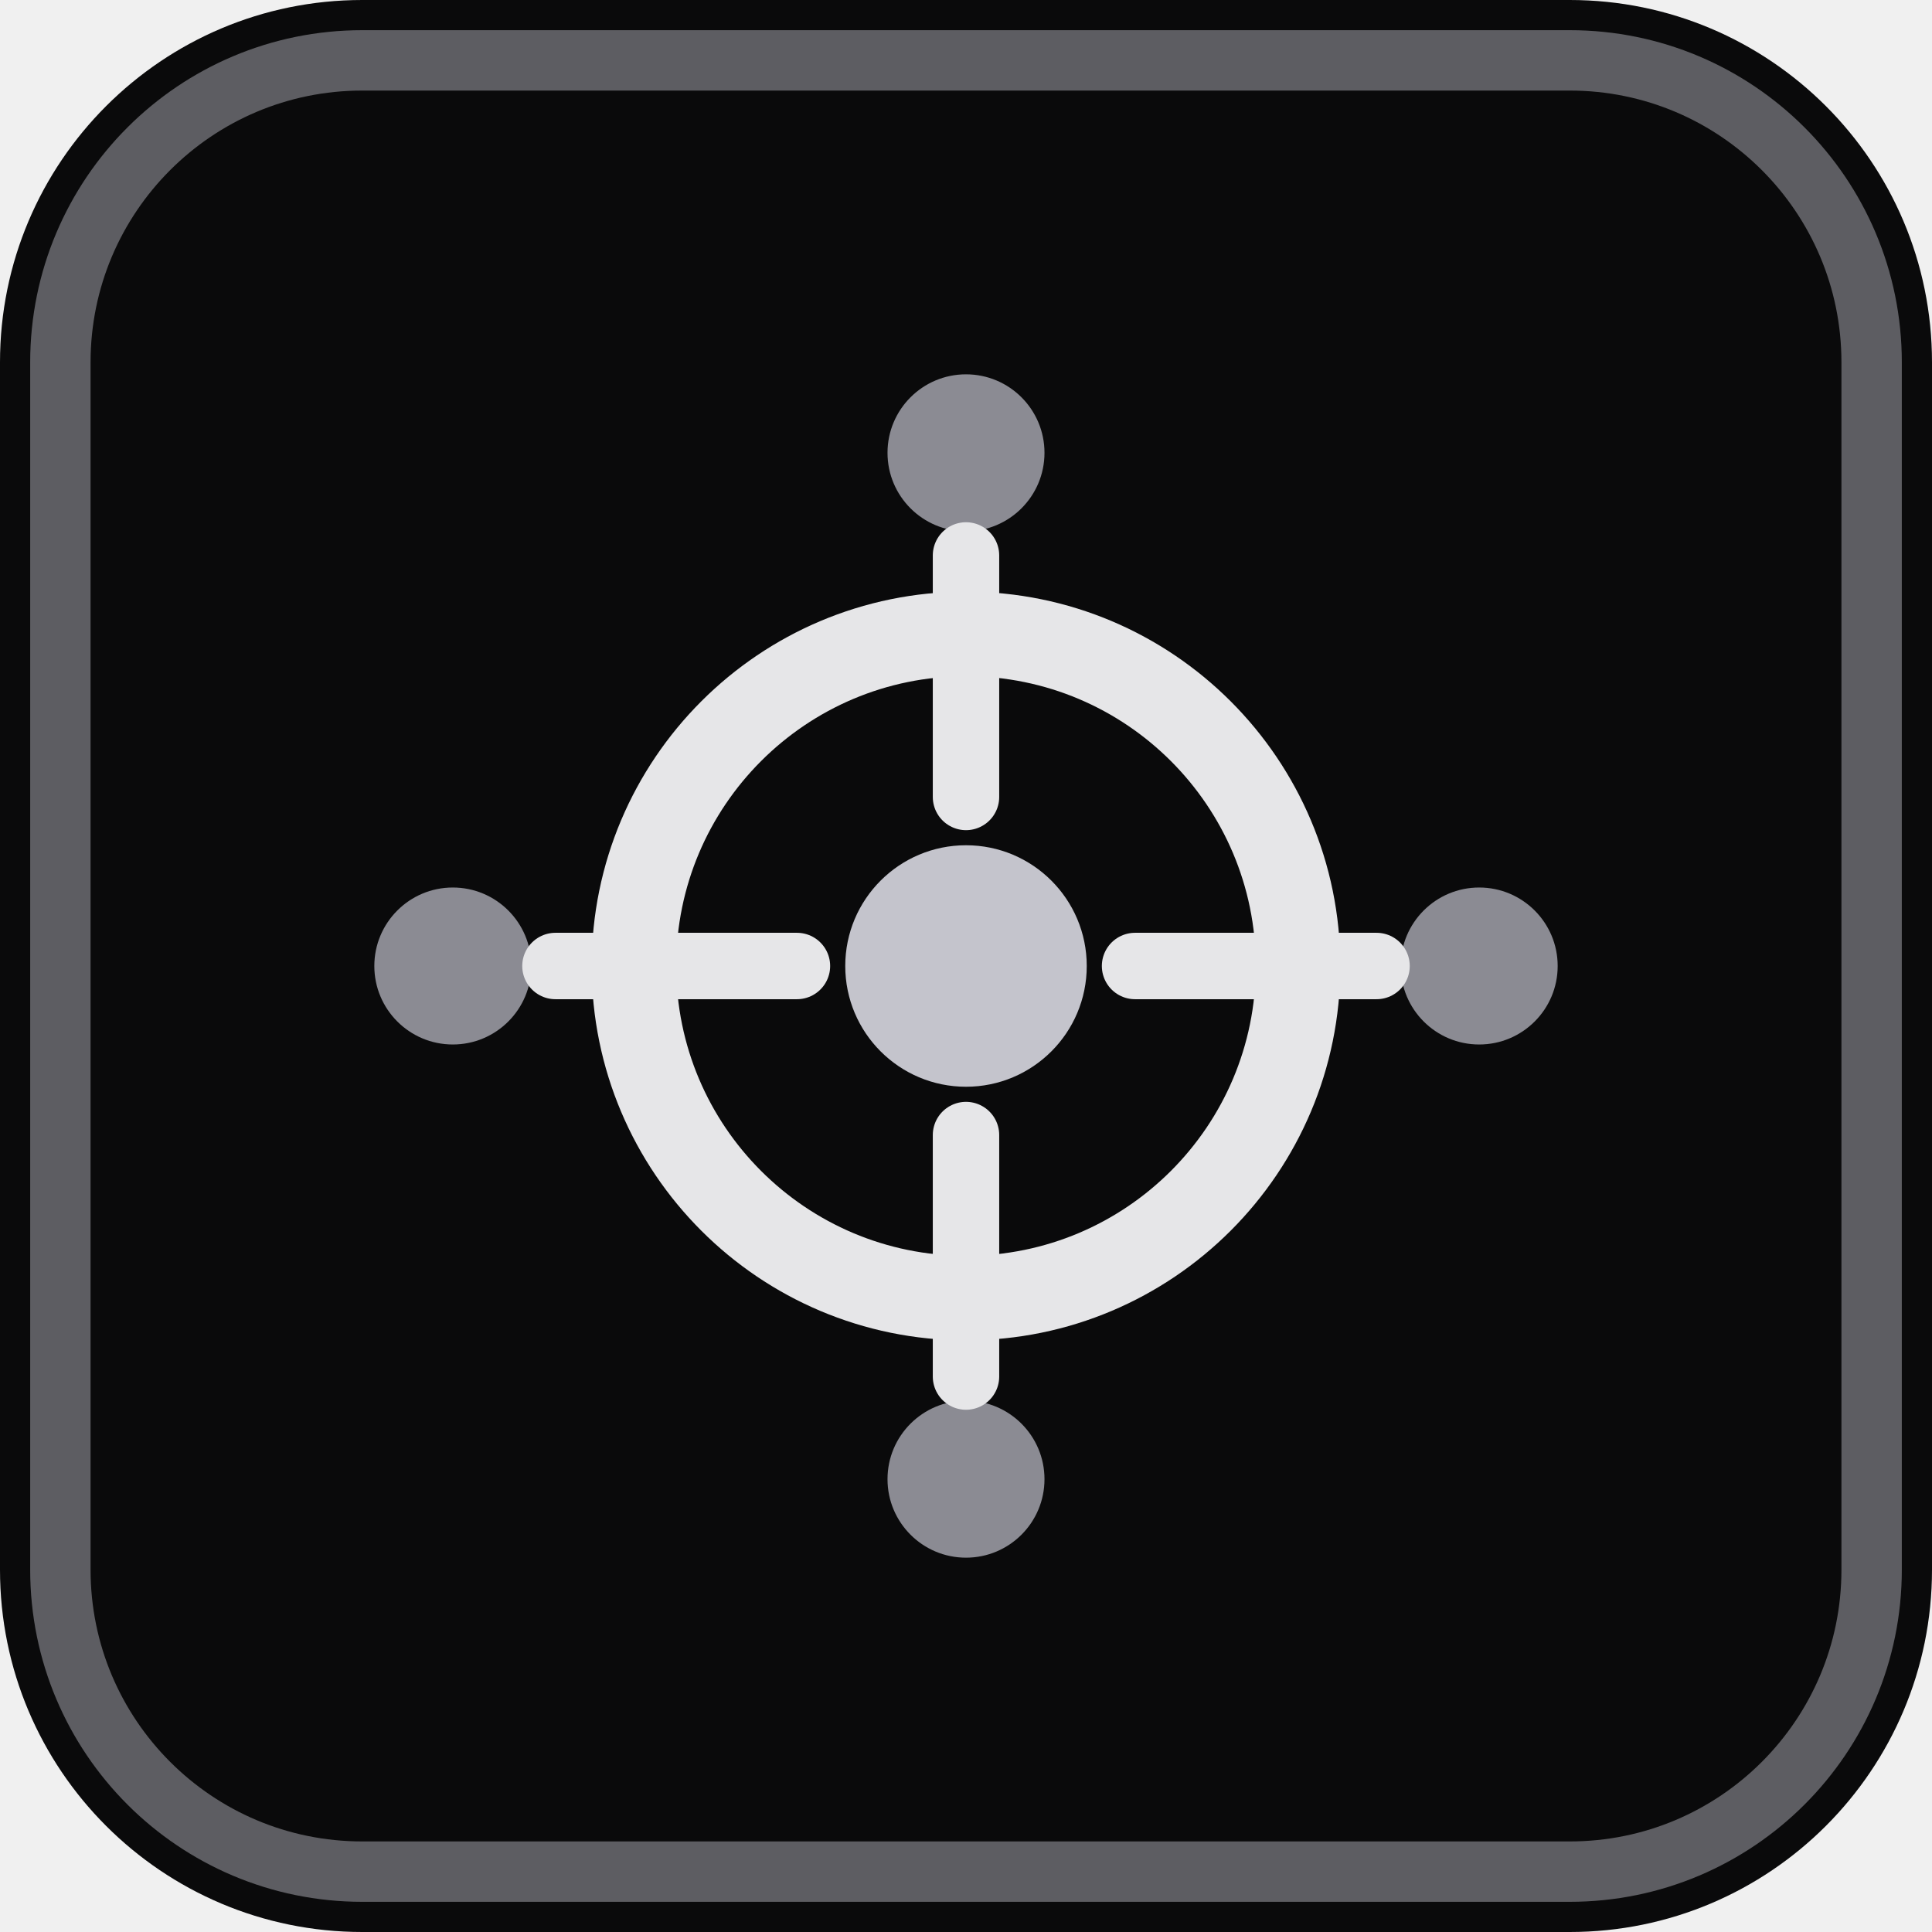
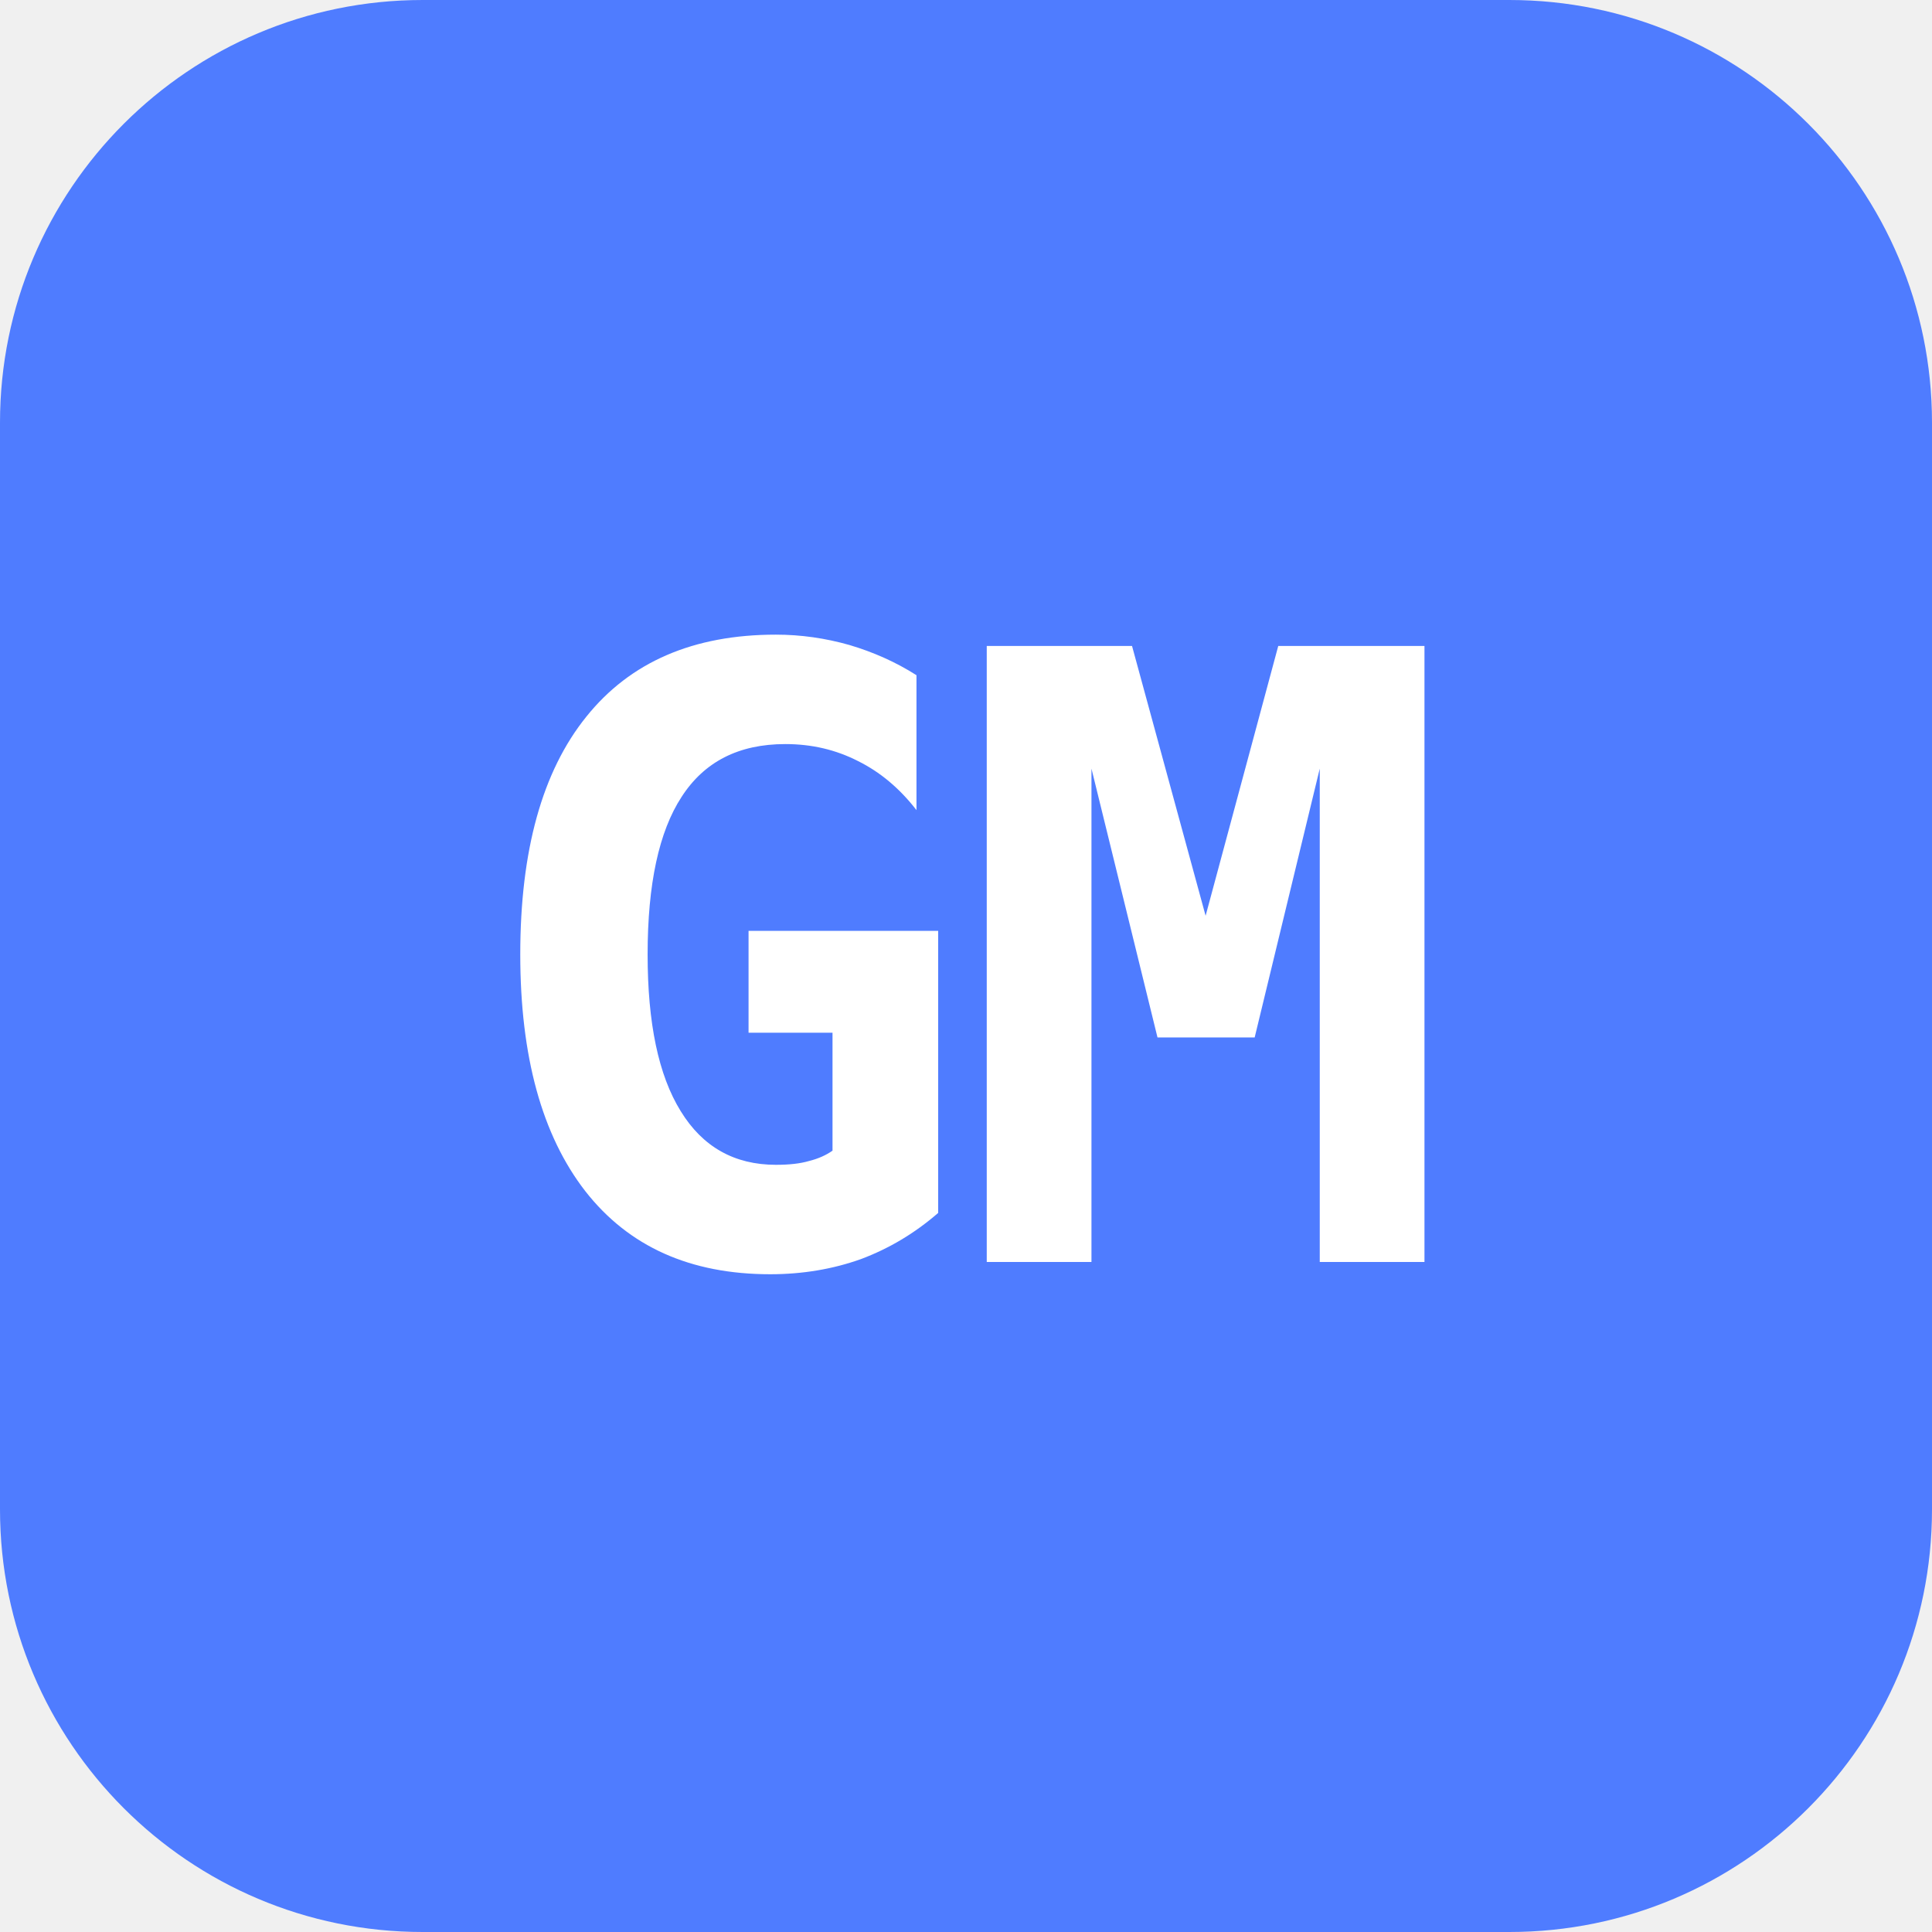
- <svg xmlns="http://www.w3.org/2000/svg" viewBox="0 0 32 32" fill="none">
-   <rect width="32" height="32" rx="6" fill="#0a0a0b" />
-   <rect x="1" y="1" width="30" height="30" rx="5" stroke="#c4c4cc" stroke-opacity="0.45" stroke-width="1" />
-   <circle cx="16" cy="16" r="5.5" stroke="#e6e6e8" stroke-width="1.4" fill="none" />
-   <circle cx="16" cy="16" r="2" fill="#c4c4cc" />
-   <circle cx="16" cy="7.5" r="1.3" fill="#8b8b93" />
-   <circle cx="24.5" cy="16" r="1.3" fill="#8b8b93" />
-   <circle cx="16" cy="24.5" r="1.3" fill="#8b8b93" />
-   <circle cx="7.5" cy="16" r="1.3" fill="#8b8b93" />
-   <path d="M16 9.2V13.2M22.8 16H18.8M16 22.8V18.8M9.2 16H13.2" stroke="#e6e6e8" stroke-width="1.1" stroke-linecap="round" />
+ <svg xmlns="http://www.w3.org/2000/svg" viewBox="0 0 32 32">
+   <rect width="32" height="32" rx="7" fill="#4f7cff" />
+   <text x="16" y="16" dy="0.35em" text-anchor="middle" fill="#ffffff" font-family="ui-monospace, 'SF Mono', Menlo, Consolas, monospace" font-size="14" font-weight="700" letter-spacing="-0.5">GM</text>
</svg>
